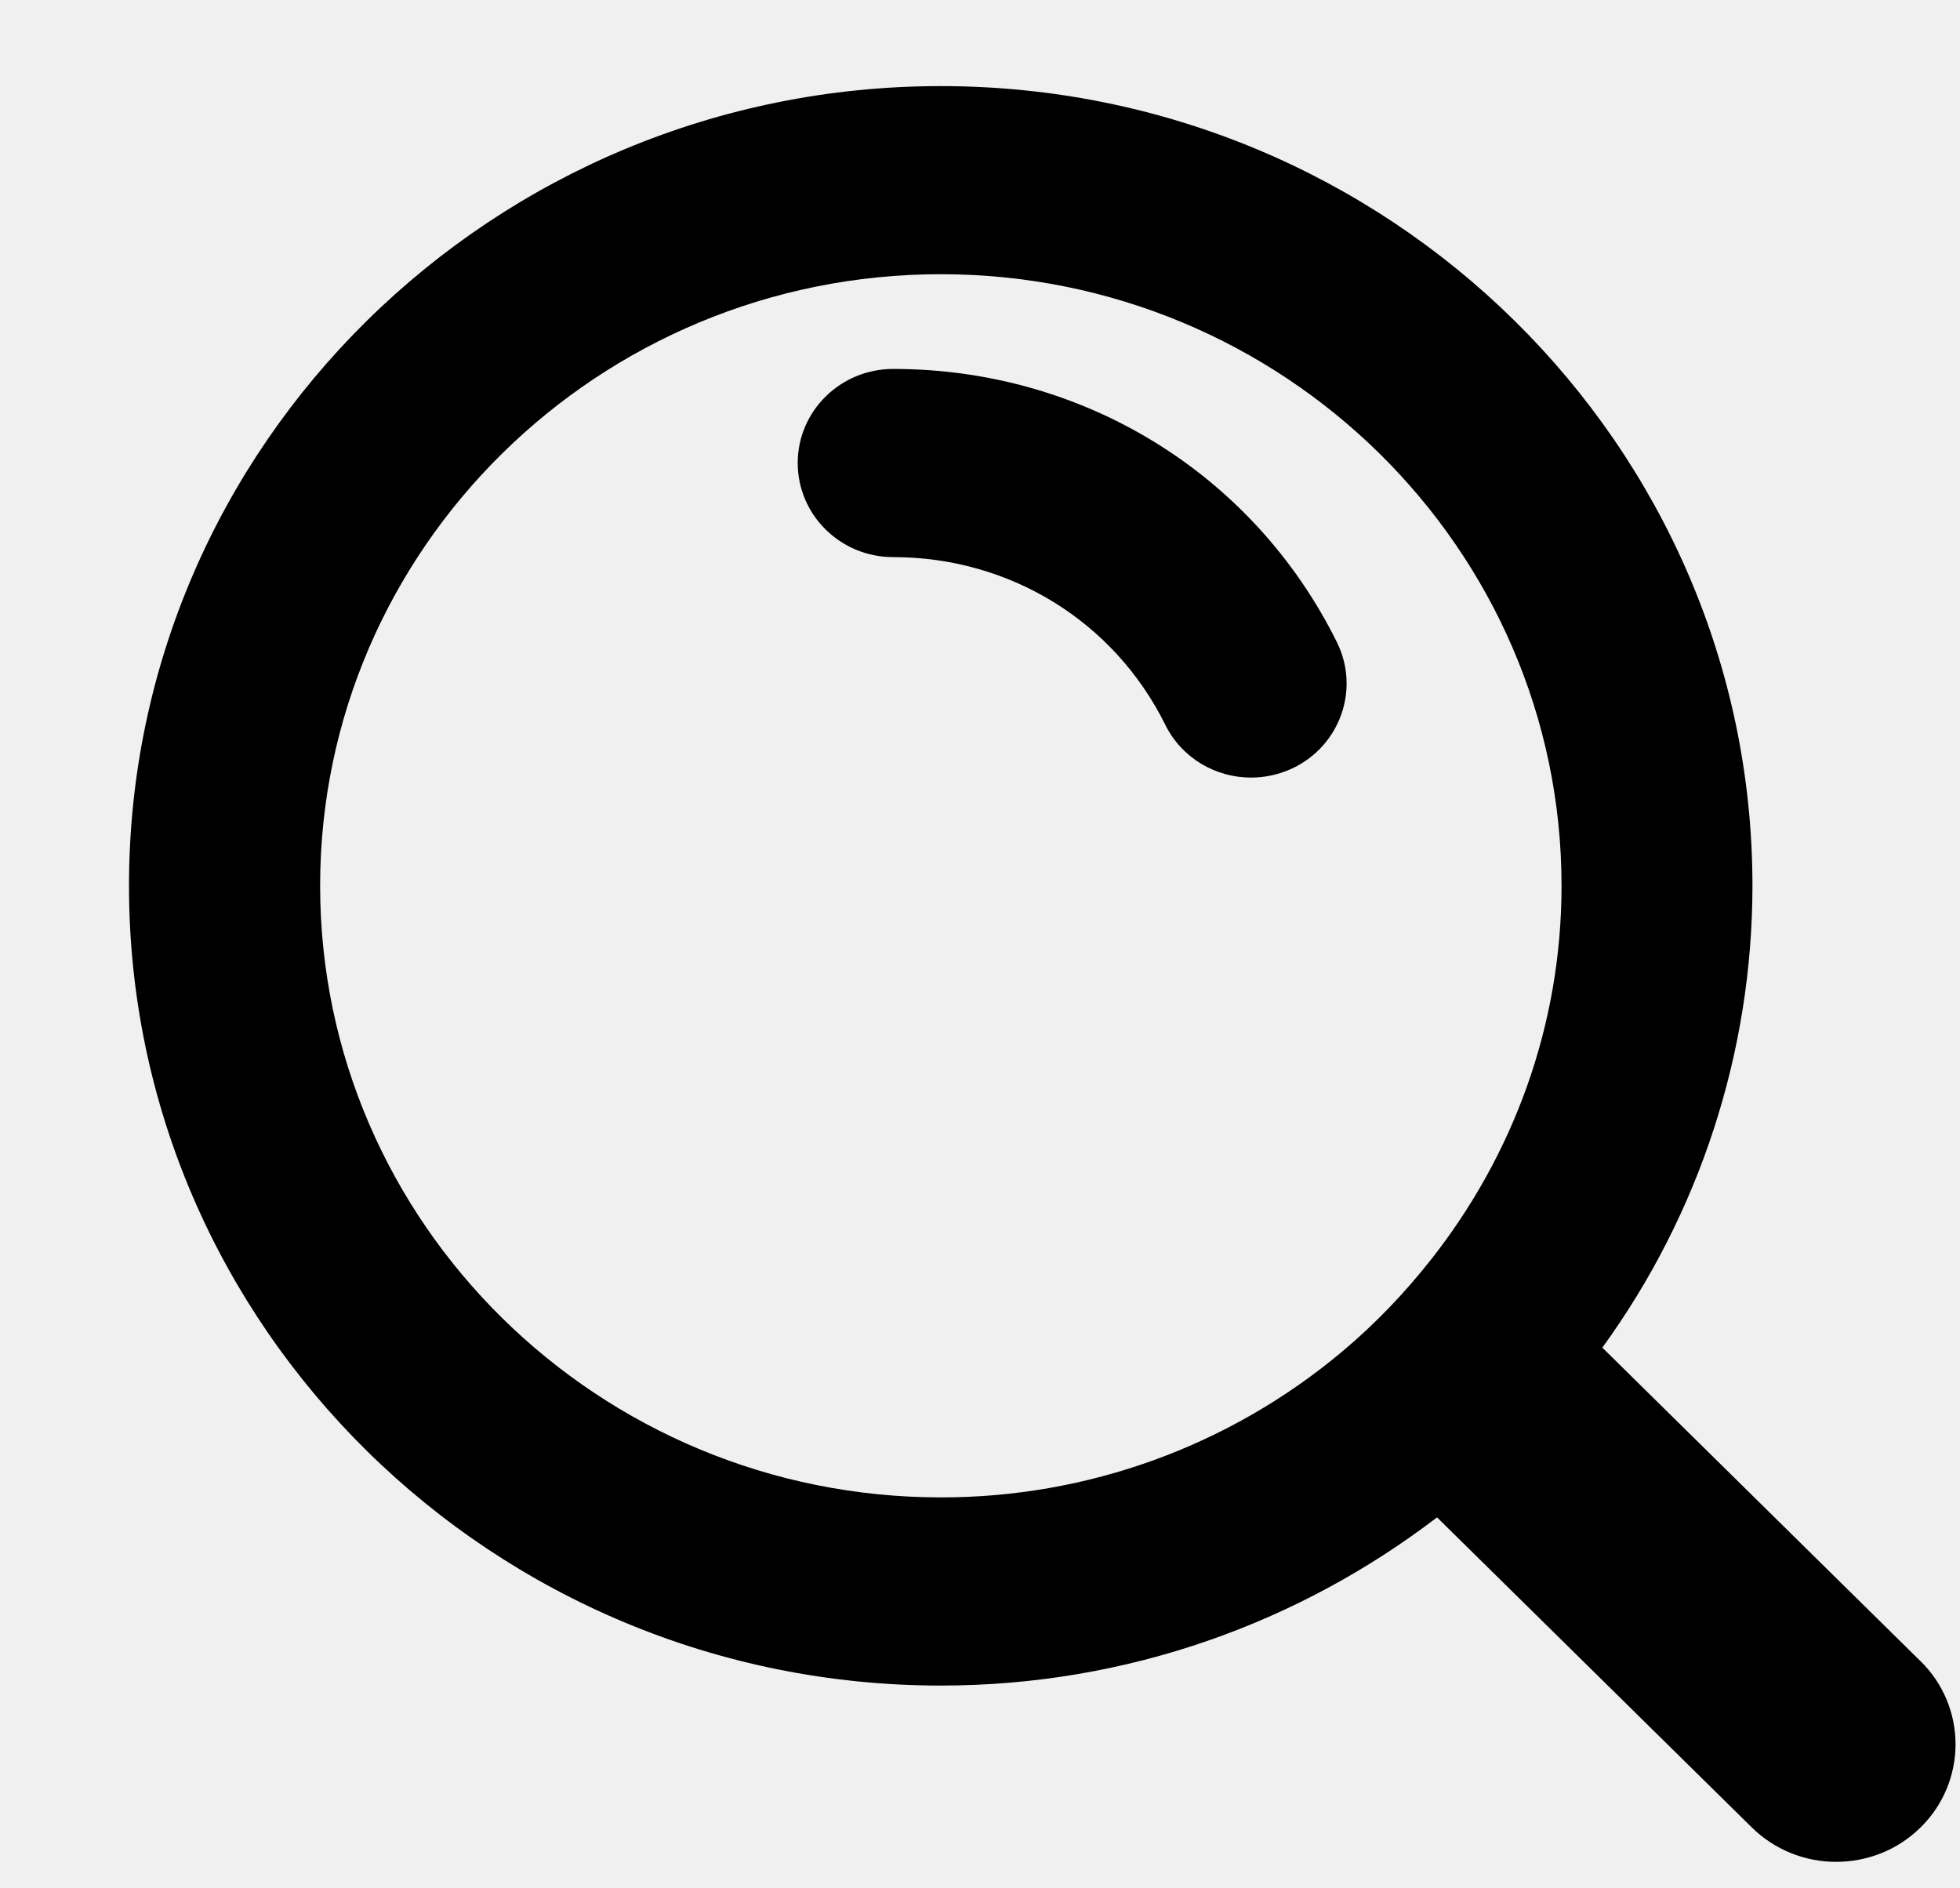
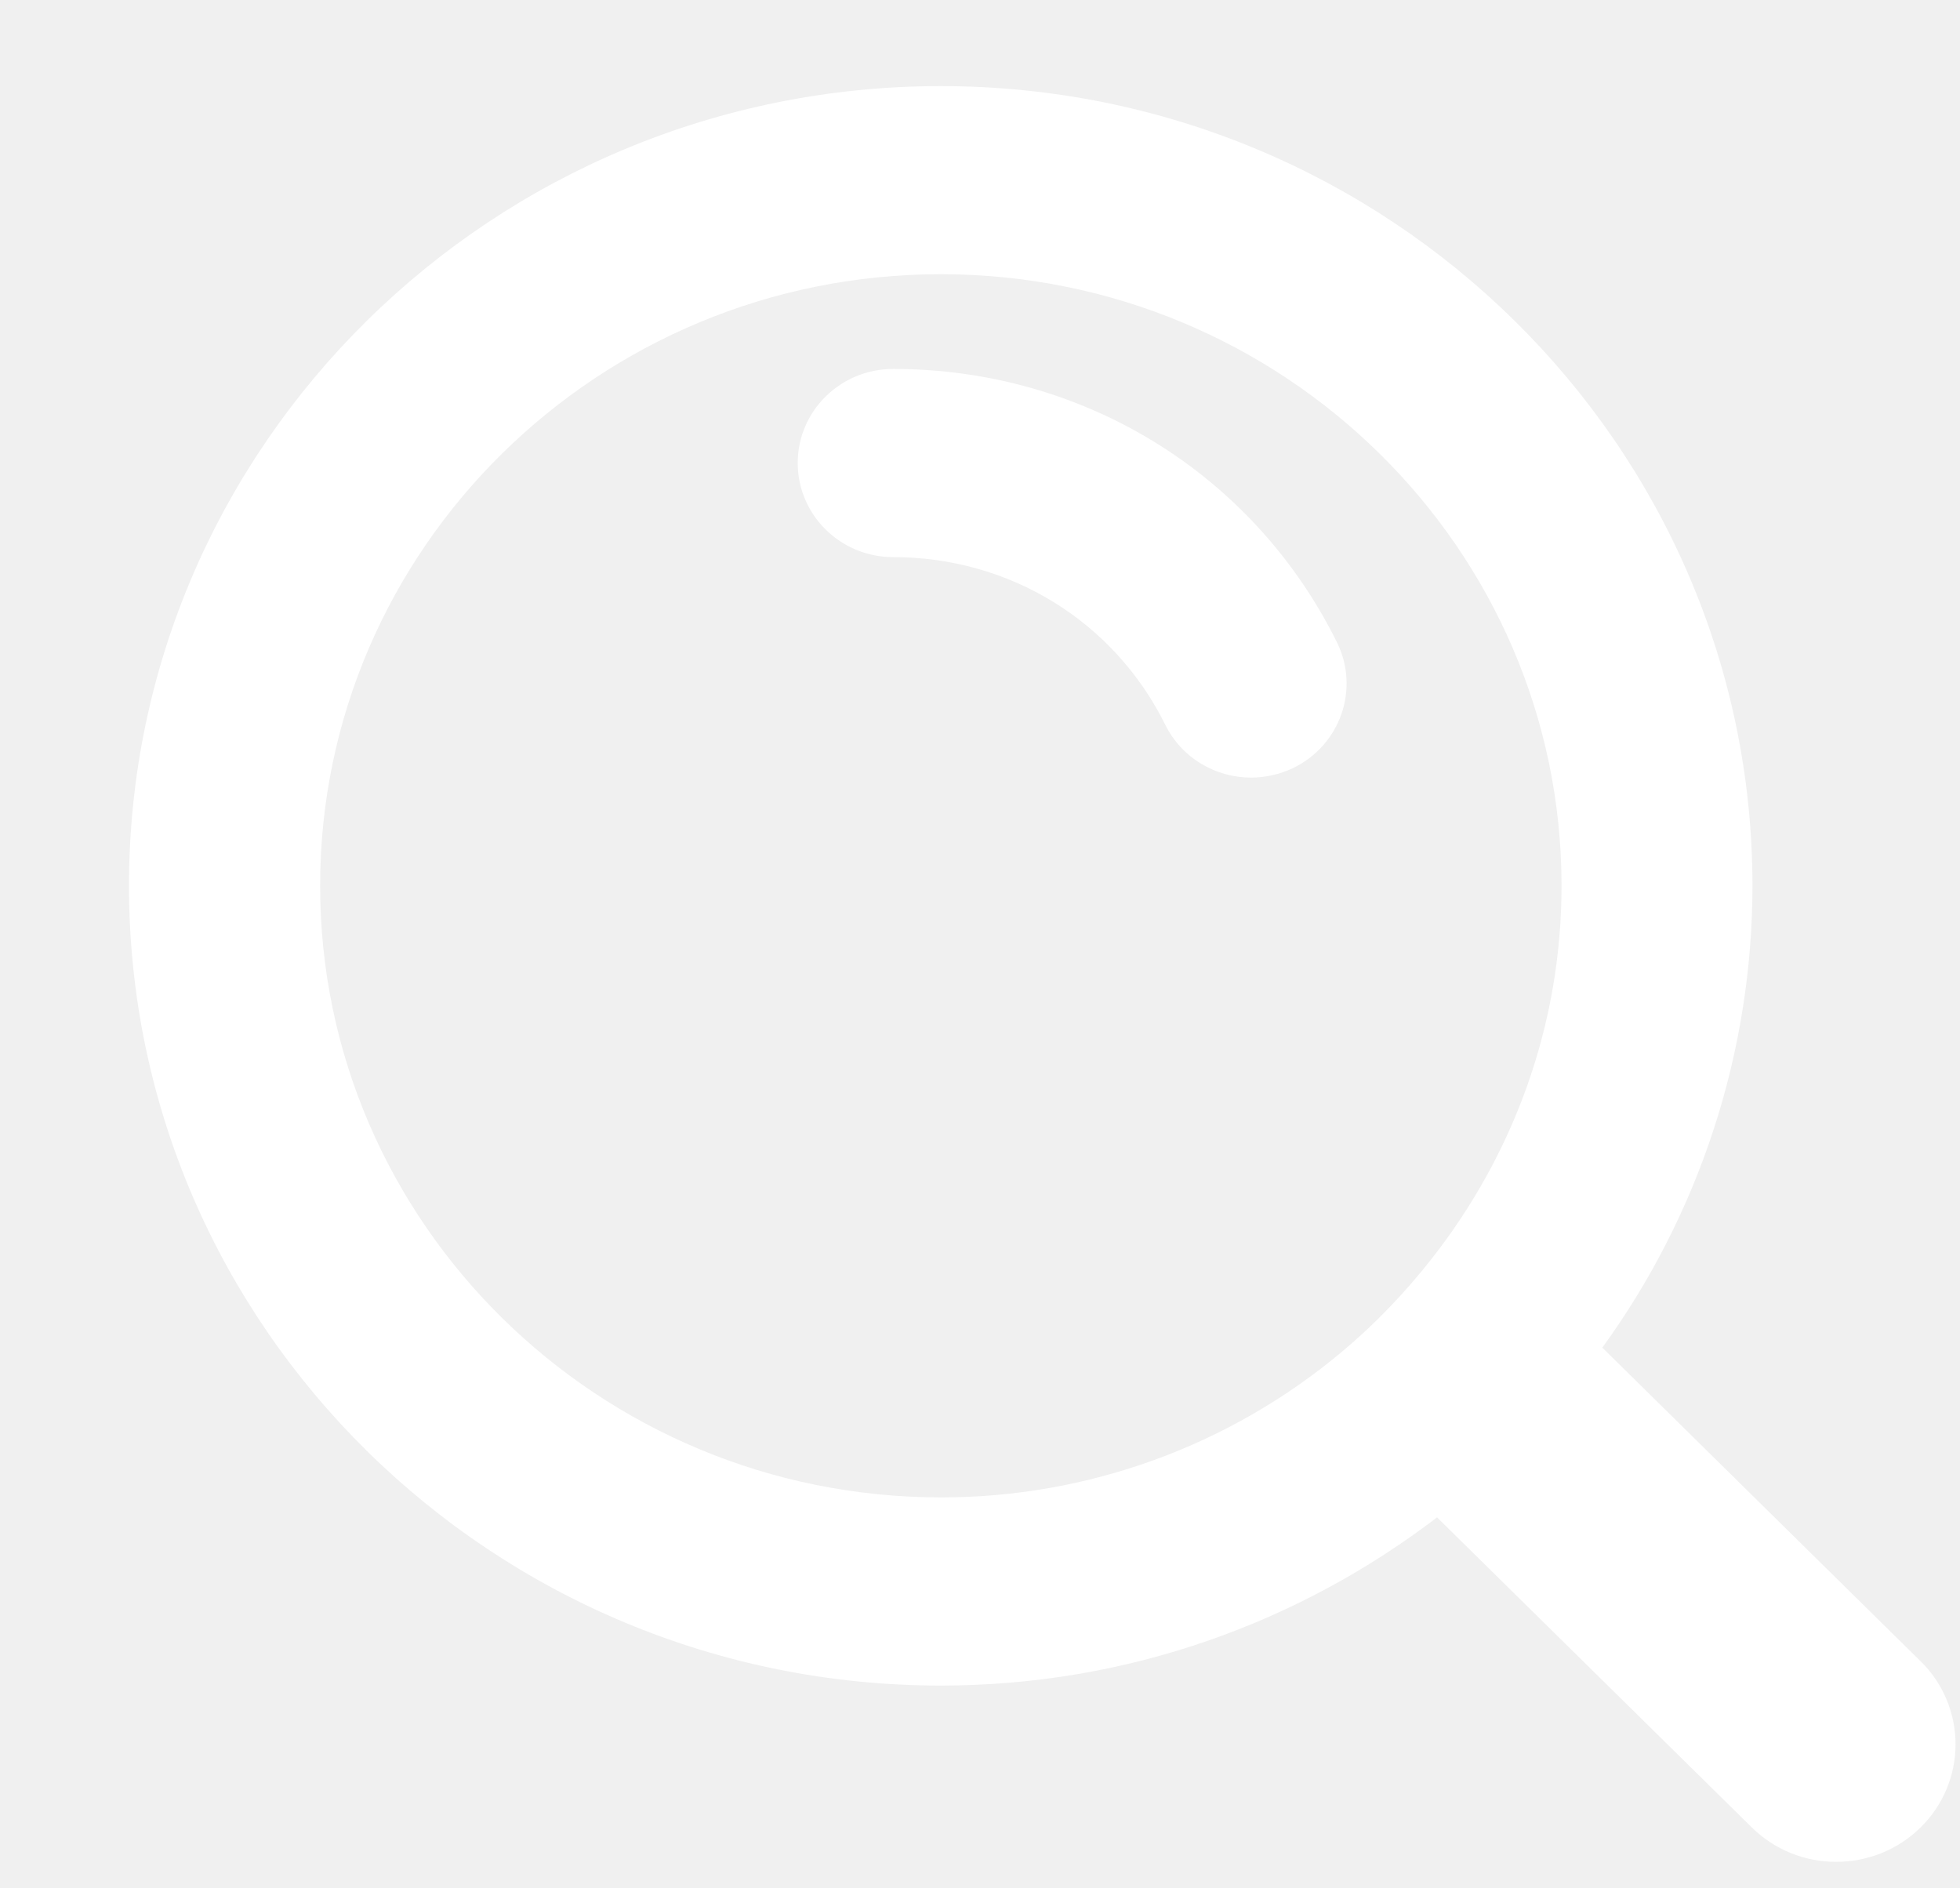
<svg xmlns="http://www.w3.org/2000/svg" width="27" height="26">
-   <svg width="27" height="26">
+   <svg width="27" height="26" fill="#fff">
    <path d="M12.304 5.082c-.726 0-1.315.58-1.315 1.295 0 .717.589 1.297 1.315 1.297 1.607 0 3.043.885 3.748 2.309.228.461.695.728 1.182.728.195 0 .39-.043.576-.13.654-.314.925-1.09.607-1.734-1.15-2.322-3.492-3.765-6.113-3.765zm14.152 17.8l-4.383-4.319a10.834 10.834 0 0 0 2.068-6.36c0-6.075-5.016-11.017-11.182-11.017S1.777 6.128 1.777 12.202 6.793 23.218 12.96 23.218c2.576 0 4.943-.87 6.836-2.317l4.335 4.27a1.65 1.65 0 0 0 1.163.475c.421 0 .842-.157 1.163-.474a1.602 1.602 0 0 0 0-2.29zM4.41 12.201c0-4.645 3.836-8.424 8.55-8.424 4.715 0 8.551 3.78 8.551 8.424 0 1.933-.67 3.711-1.786 5.134-.369.47-.783.904-1.243 1.288a8.582 8.582 0 0 1-5.521 2.003c-4.715-.001-8.551-3.78-8.551-8.425z" />
  </svg>
</svg>
